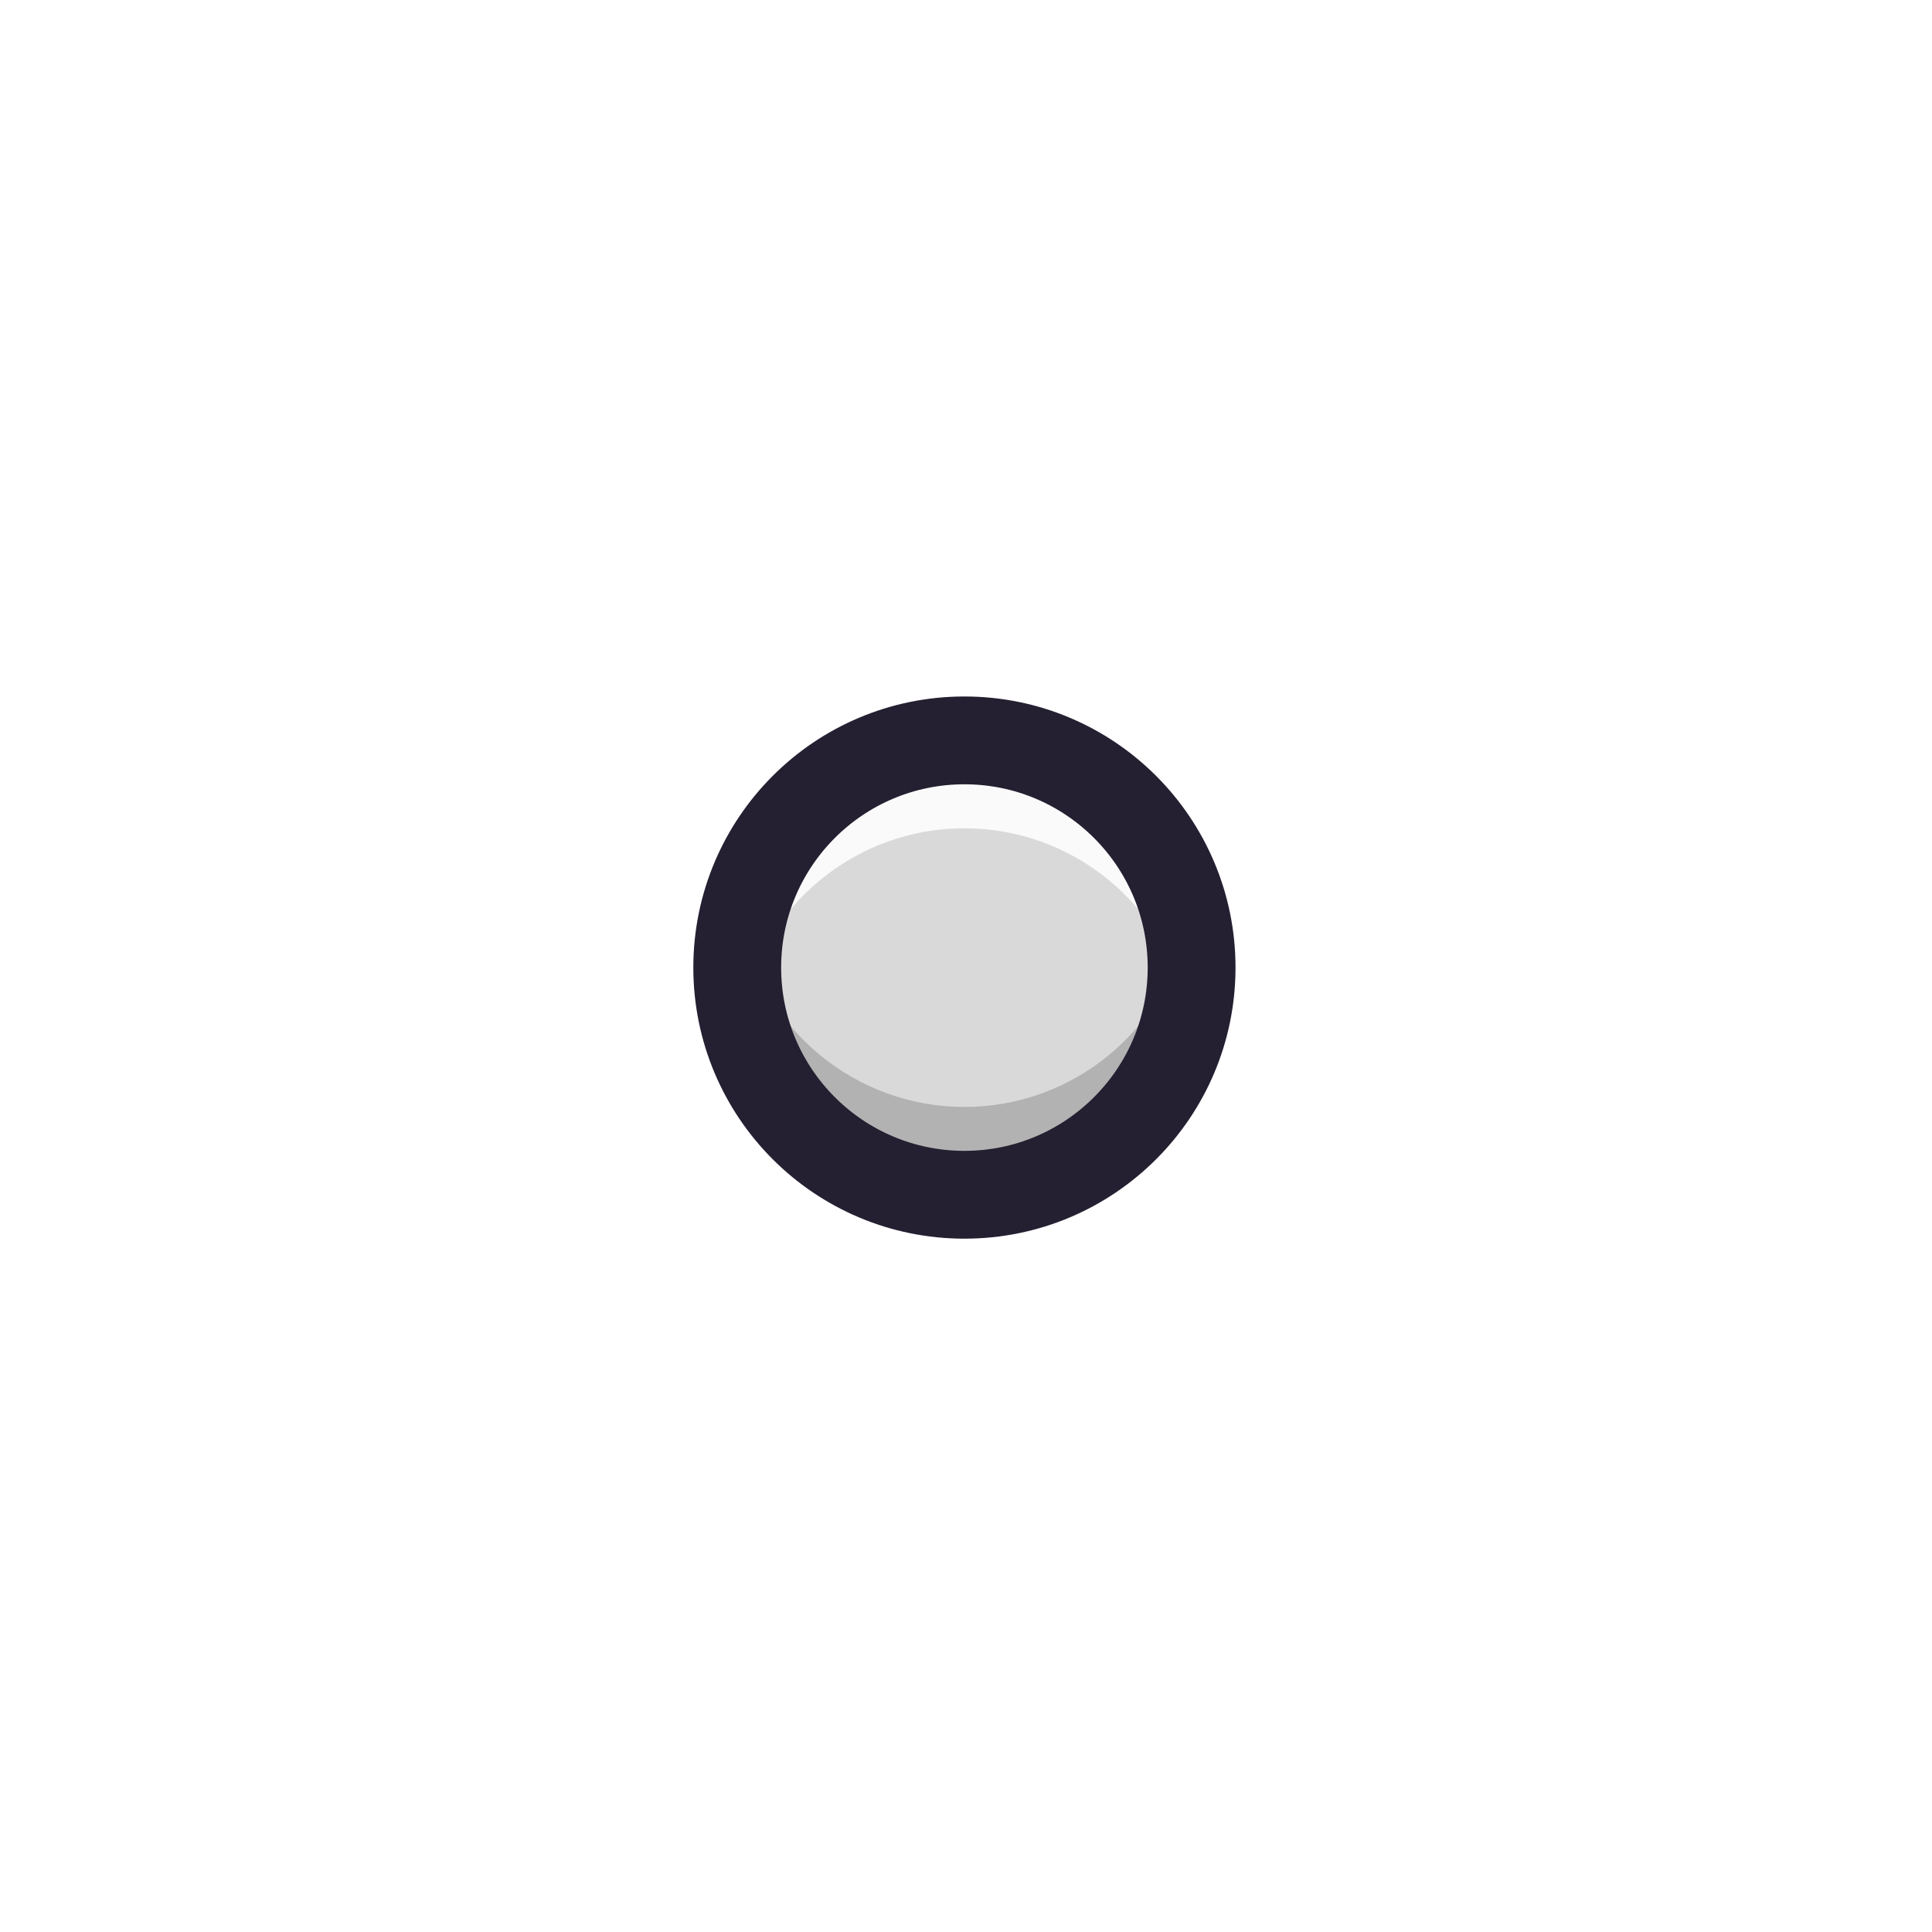
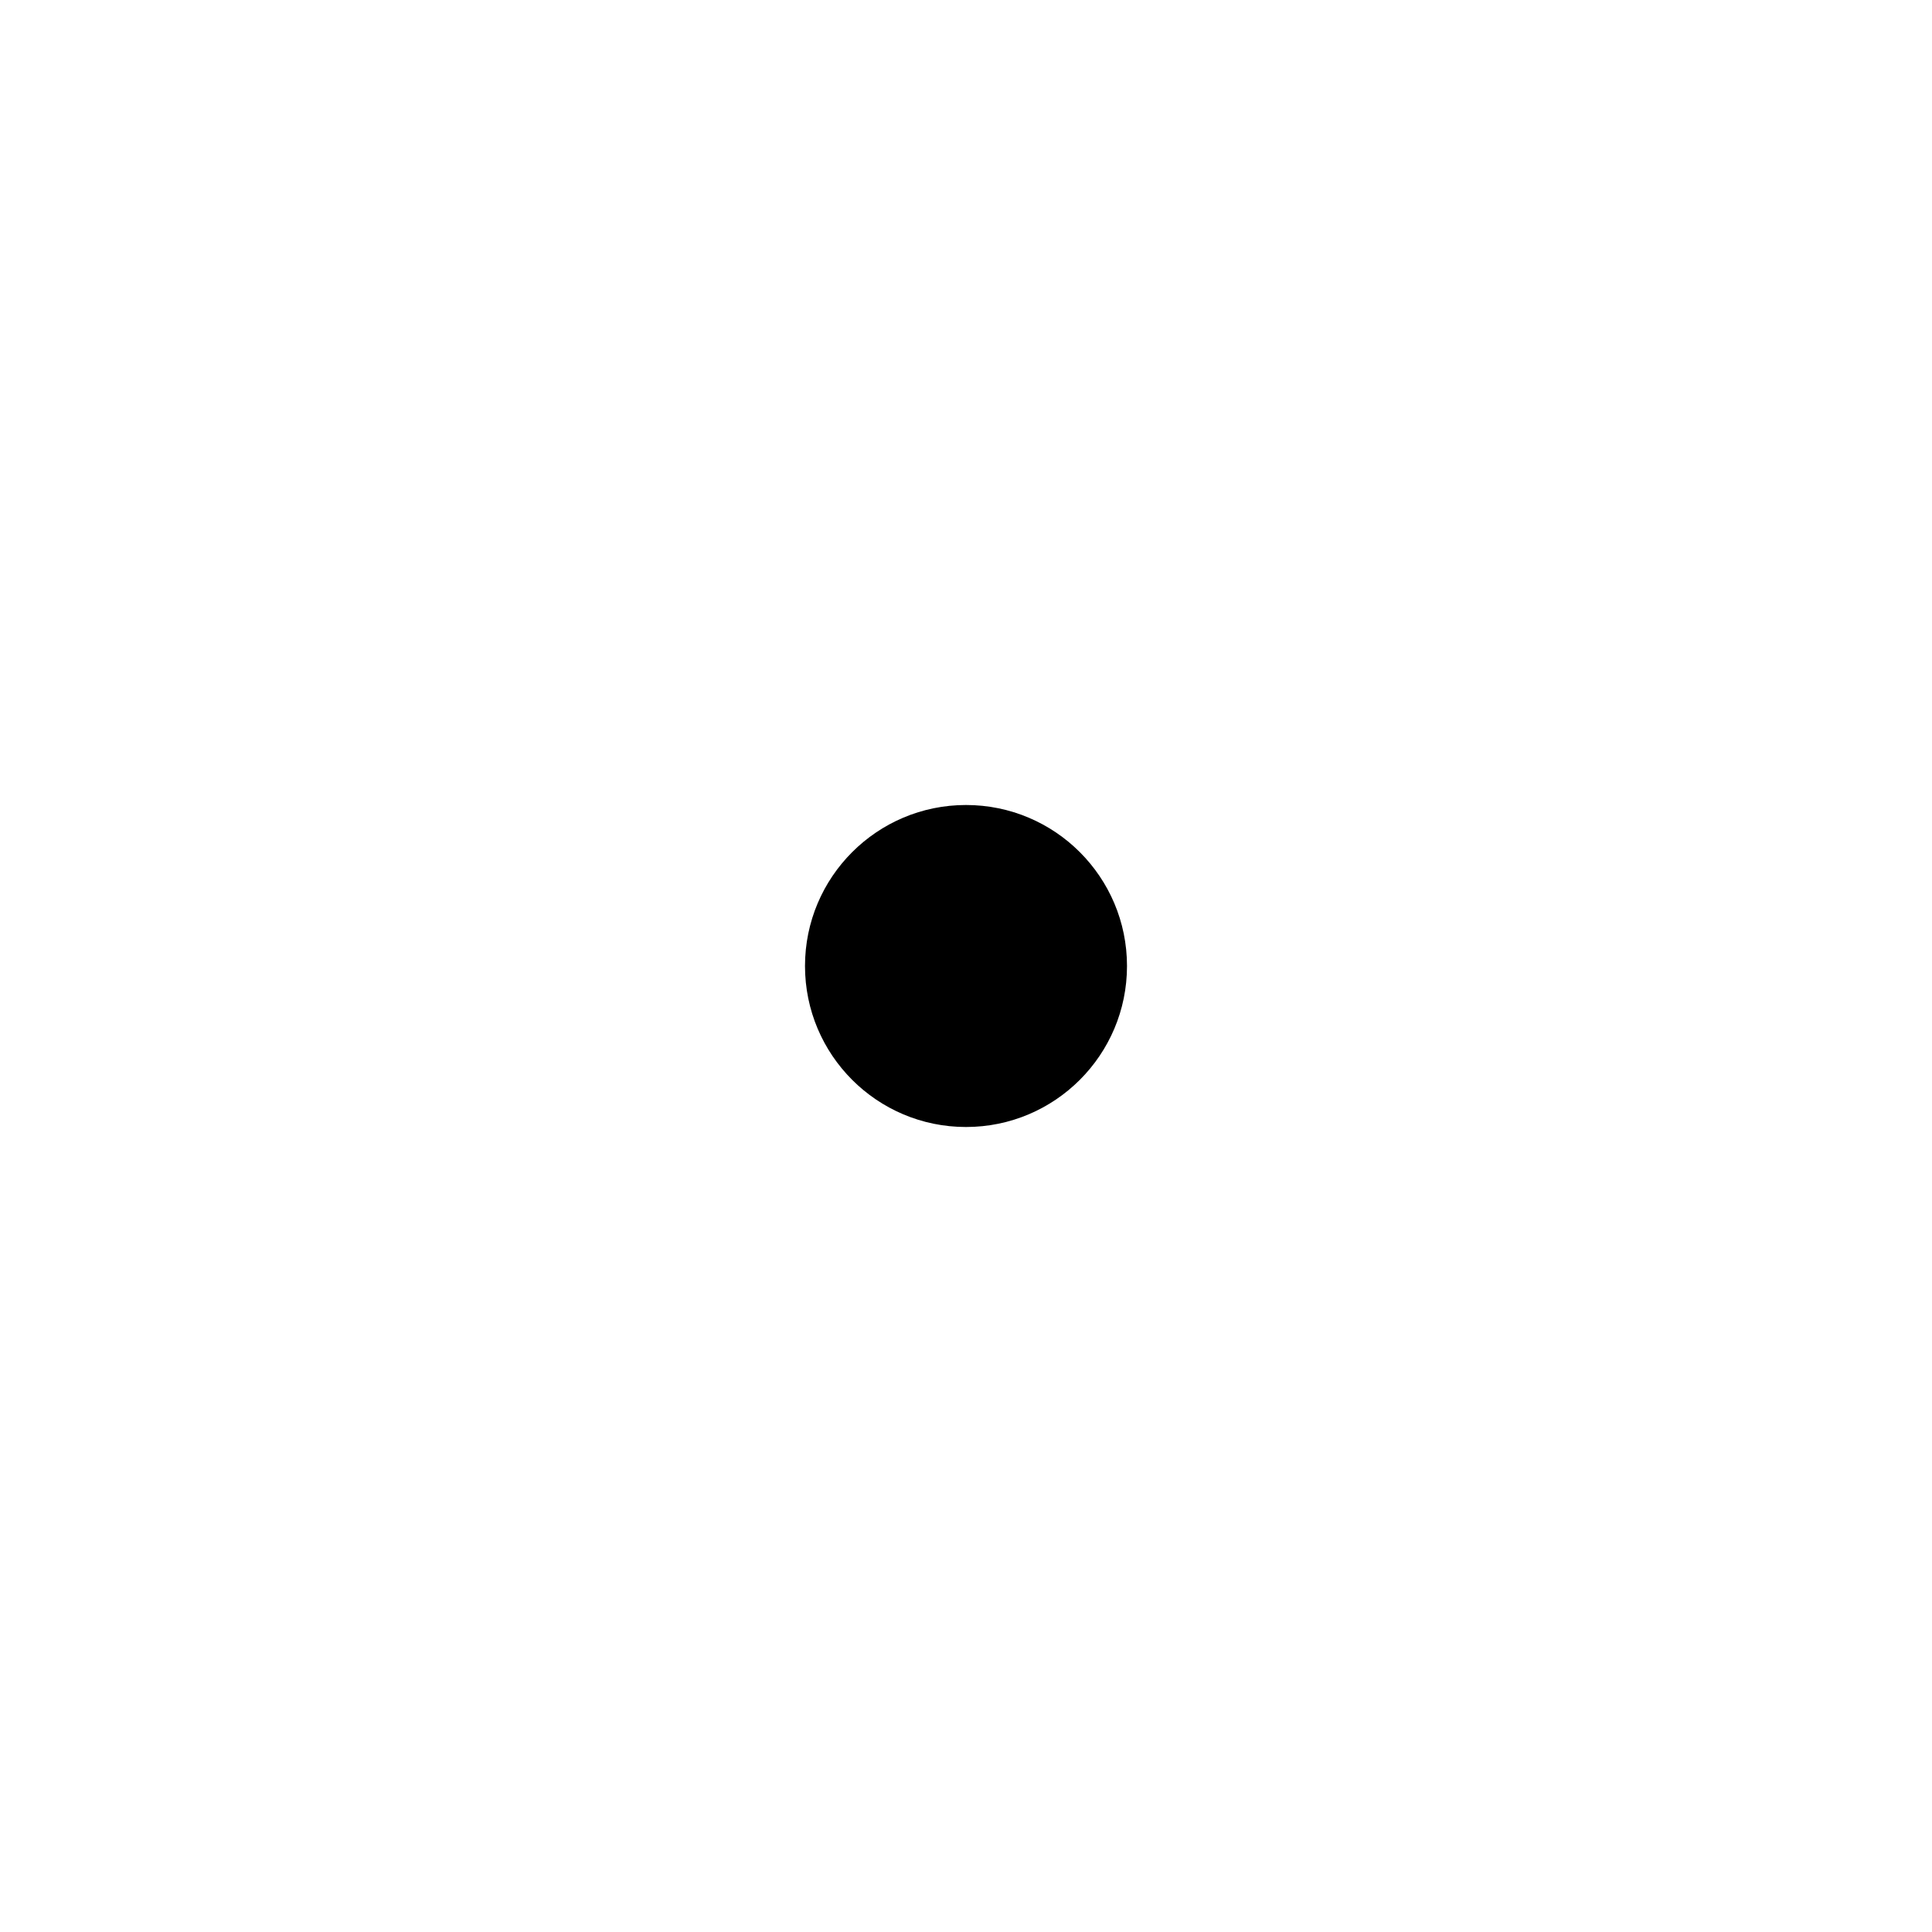
- <svg xmlns="http://www.w3.org/2000/svg" height="22" width="22">
-   <g transform="translate(0 -1030.362)">
-     <circle cy="1041.38" cx="10.982" style="fill:#d9d9d9;fill-opacity:1;stroke:none;stroke-width:.345" r="2.587" />
-     <path style="fill:#fafafa;fill-opacity:1;stroke:none;stroke-width:.345" d="M10.977 8.432a2.587 2.587 0 0 0-2.582 2.586 2.587 2.587 0 0 0 .05.5 2.587 2.587 0 0 1 2.537-2.086 2.587 2.587 0 0 1 2.538 2.086 2.587 2.587 0 0 0 .048-.5 2.587 2.587 0 0 0-2.586-2.586 2.587 2.587 0 0 0-.005 0z" transform="translate(0 1030.362)" />
-     <path style="fill:#b2b2b2;fill-opacity:1;stroke:none;stroke-width:.345" d="M8.445 10.518a2.587 2.587 0 0 0-.05.5 2.587 2.587 0 0 0 2.587 2.587 2.587 2.587 0 0 0 2.586-2.587 2.587 2.587 0 0 0-.048-.5 2.587 2.587 0 0 1-2.538 2.087 2.587 2.587 0 0 1-2.537-2.087z" transform="translate(0 1030.362)" />
-     <circle cy="1041.38" cx="10.982" style="fill:none;fill-opacity:1;stroke:#241f31;stroke-width:1;stroke-miterlimit:4;stroke-dasharray:none;stroke-opacity:1" r="2.587" />
-   </g>
+ <svg xmlns="http://www.w3.org/2000/svg" viewBox="0 0 24 24" fill="none" stroke="currentColor" stroke-width="2" stroke-linecap="round" stroke-linejoin="round">
+   <circle cx="12" cy="12" r="2" fill="currentColor" stroke="none" />
</svg>
